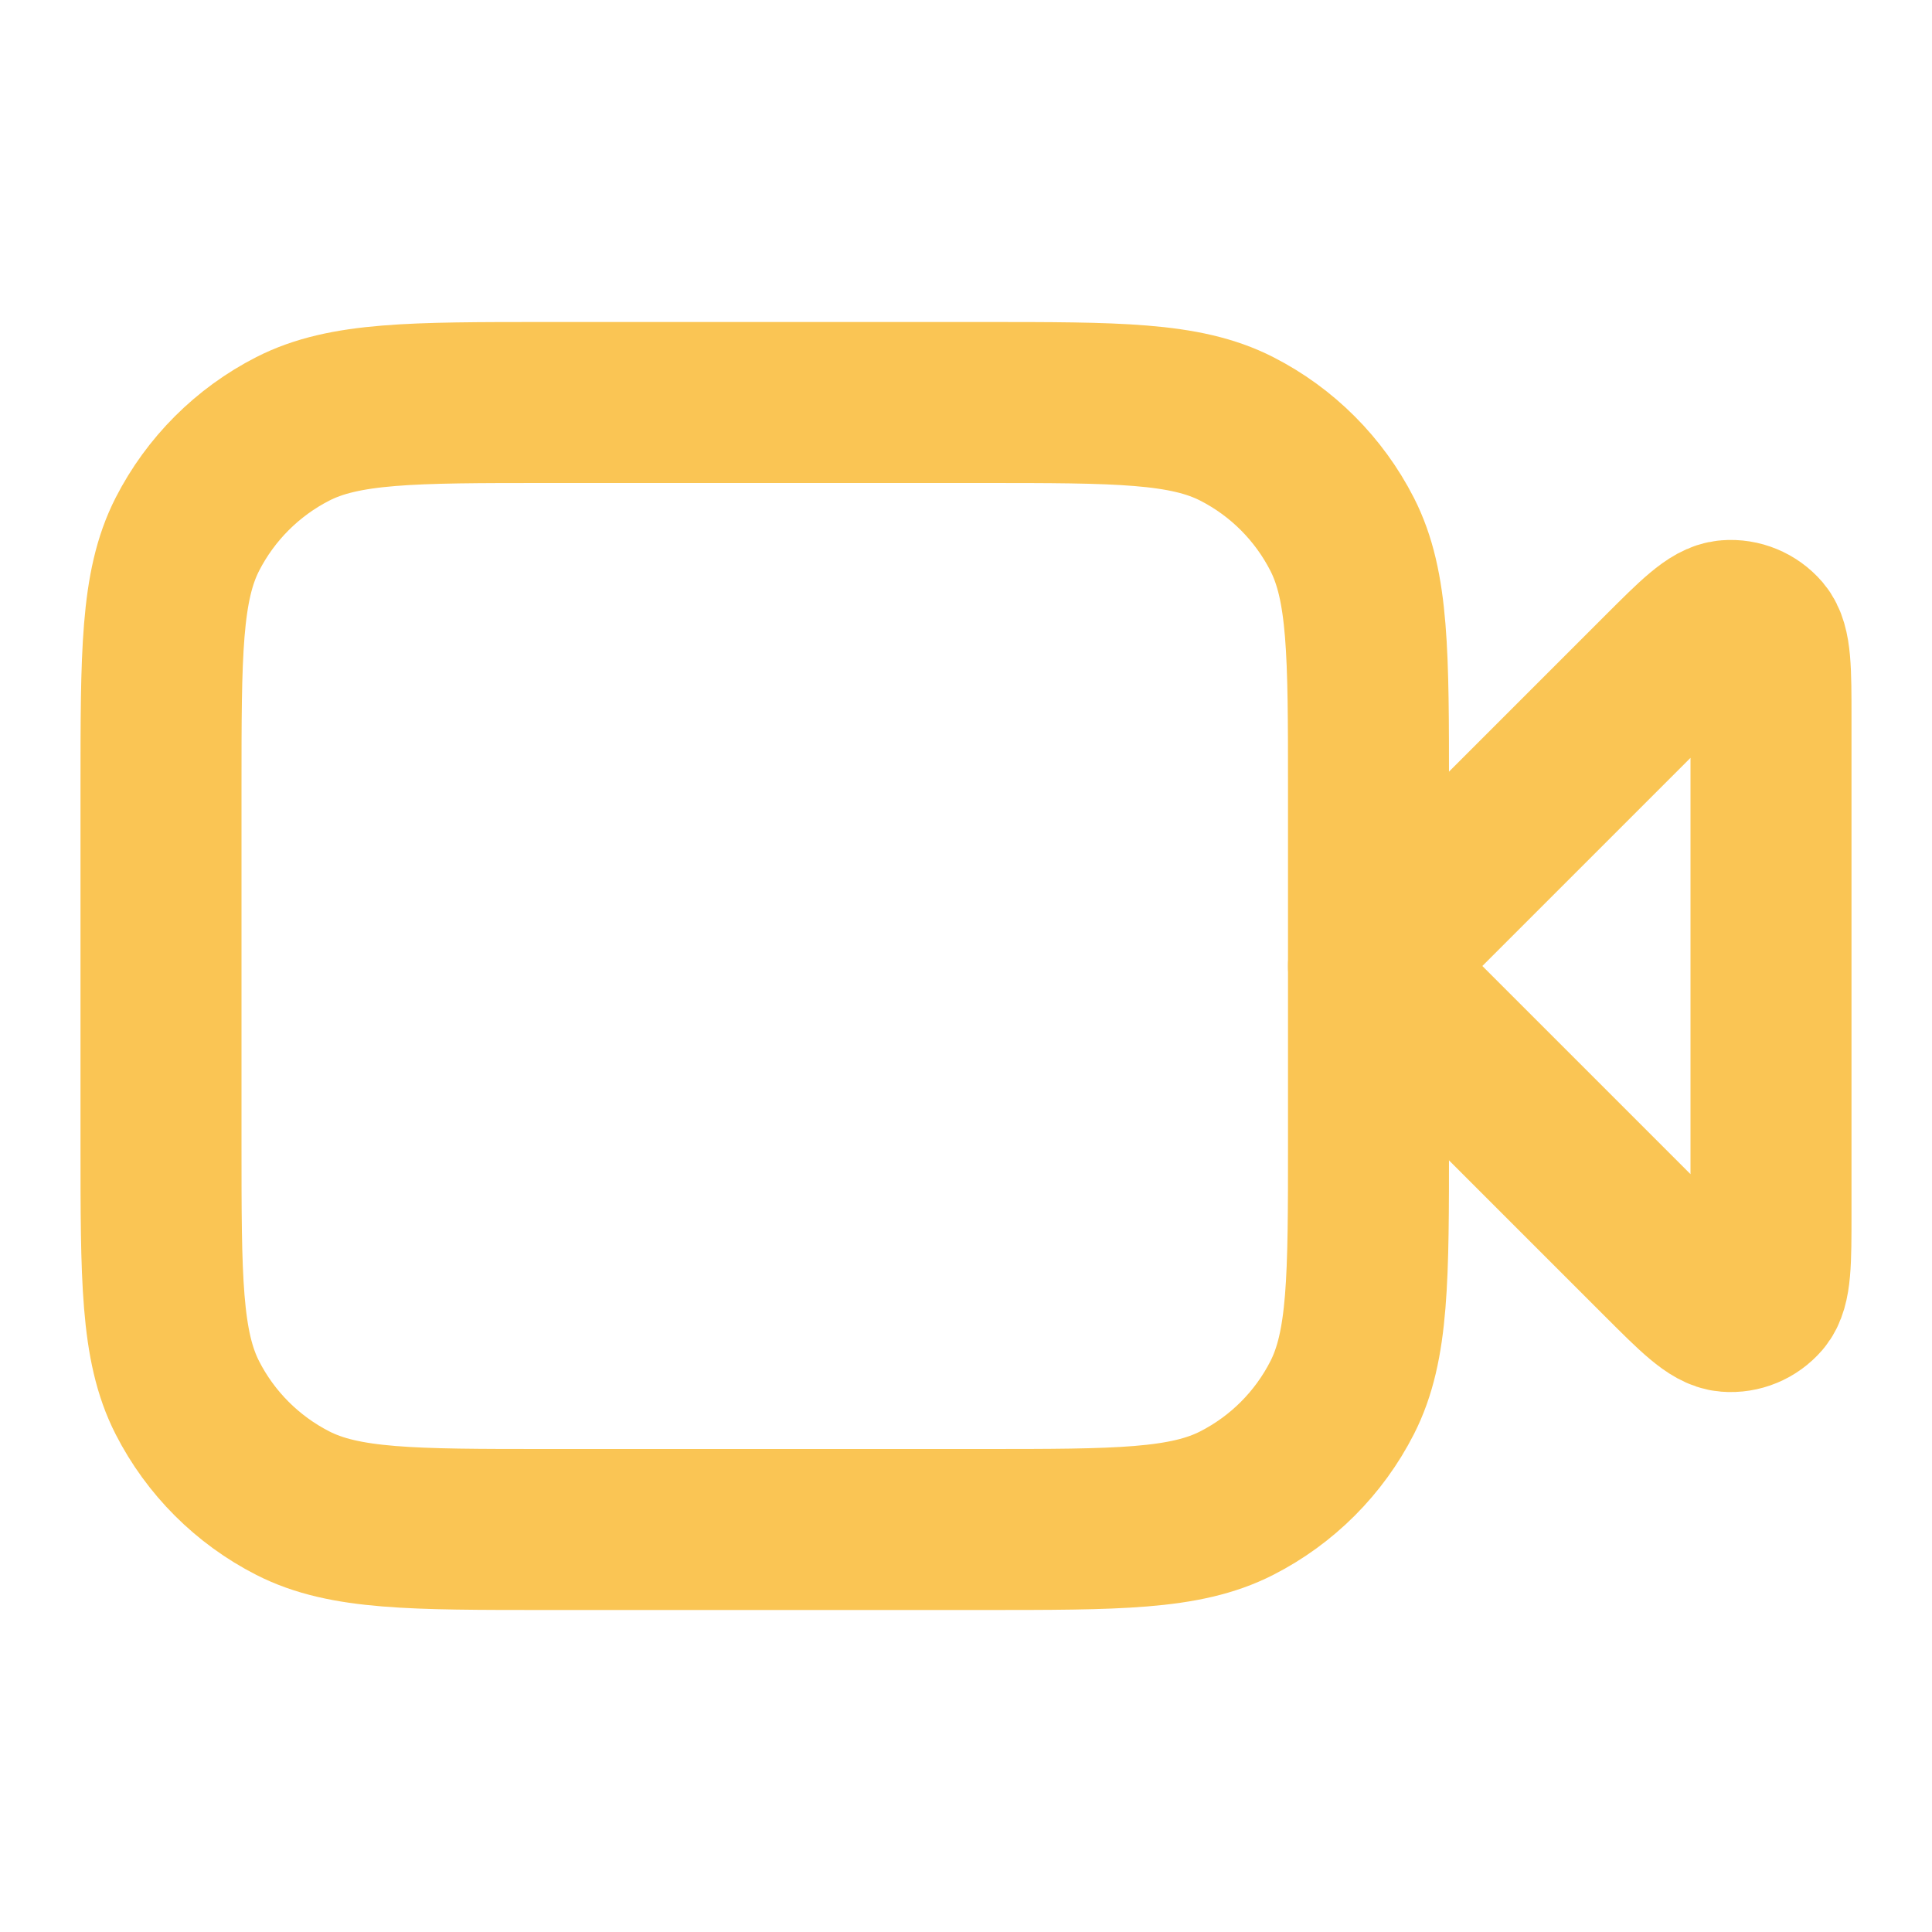
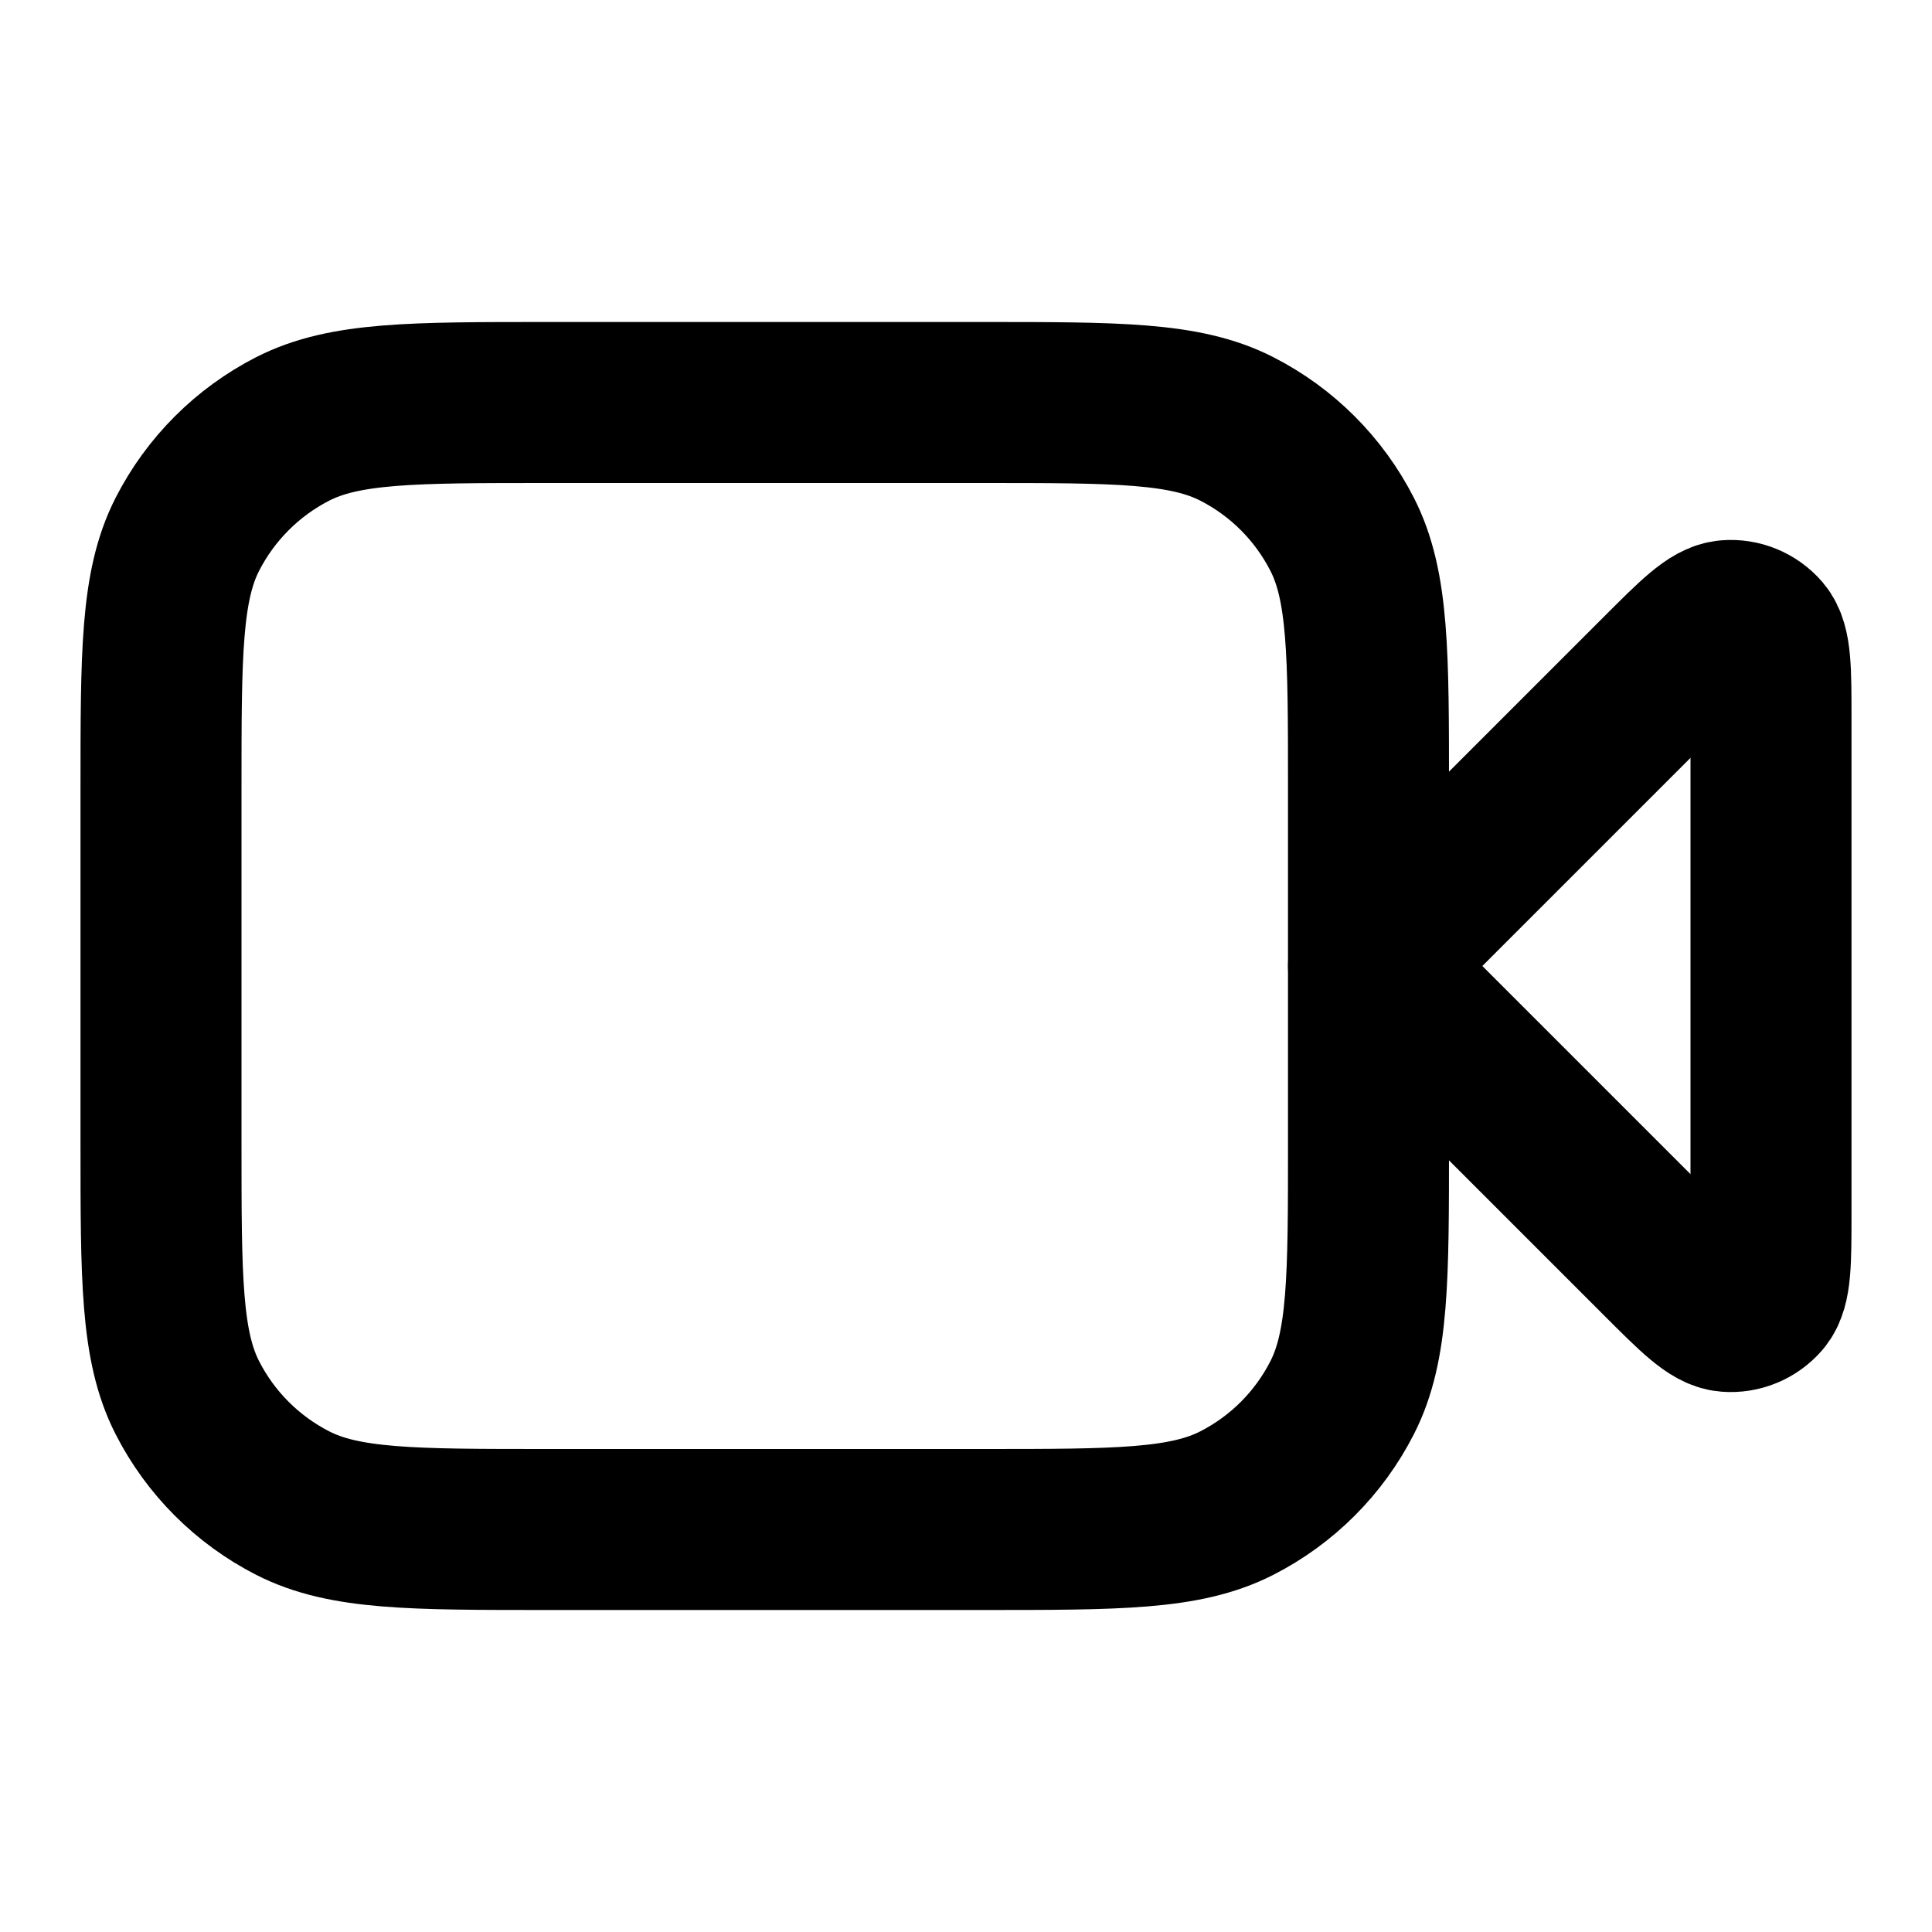
<svg xmlns="http://www.w3.org/2000/svg" width="24" height="24" viewBox="0 0 24 24" fill="none">
-   <path d="M22 8.931C22 8.326 22 8.023 21.88 7.882C21.776 7.761 21.62 7.696 21.461 7.709C21.277 7.723 21.063 7.937 20.634 8.366L17 12L20.634 15.634C21.063 16.063 21.277 16.277 21.461 16.291C21.62 16.304 21.776 16.239 21.88 16.118C22 15.977 22 15.674 22 15.069V8.931Z" stroke="#FAC554" stroke-width="2" stroke-linecap="round" stroke-linejoin="round" />
-   <path d="M2 9.8C2 8.12 2 7.28 2.327 6.638C2.615 6.074 3.074 5.615 3.638 5.327C4.28 5 5.12 5 6.8 5H12.2C13.88 5 14.72 5 15.362 5.327C15.927 5.615 16.385 6.074 16.673 6.638C17 7.28 17 8.12 17 9.8V14.2C17 15.88 17 16.72 16.673 17.362C16.385 17.927 15.927 18.385 15.362 18.673C14.72 19 13.88 19 12.2 19H6.8C5.12 19 4.28 19 3.638 18.673C3.074 18.385 2.615 17.927 2.327 17.362C2 16.72 2 15.88 2 14.2V9.8Z" stroke="#FAC554" stroke-width="2" stroke-linecap="round" stroke-linejoin="round" />
+   <path d="M22 8.931C22 8.326 22 8.023 21.88 7.882C21.776 7.761 21.62 7.696 21.461 7.709C21.277 7.723 21.063 7.937 20.634 8.366L17 12L20.634 15.634C21.063 16.063 21.277 16.277 21.461 16.291C21.62 16.304 21.776 16.239 21.88 16.118C22 15.977 22 15.674 22 15.069V8.931Z" stroke="currentColor" stroke-width="2" stroke-linecap="round" stroke-linejoin="round" />
+   <path d="M2 9.8C2 8.12 2 7.28 2.327 6.638C2.615 6.074 3.074 5.615 3.638 5.327C4.28 5 5.12 5 6.8 5H12.2C13.88 5 14.72 5 15.362 5.327C15.927 5.615 16.385 6.074 16.673 6.638C17 7.28 17 8.12 17 9.8V14.2C17 15.88 17 16.72 16.673 17.362C16.385 17.927 15.927 18.385 15.362 18.673C14.72 19 13.88 19 12.2 19H6.8C5.12 19 4.28 19 3.638 18.673C3.074 18.385 2.615 17.927 2.327 17.362C2 16.72 2 15.88 2 14.2V9.8Z" stroke="currentColor" stroke-width="2" stroke-linecap="round" stroke-linejoin="round" />
</svg>
